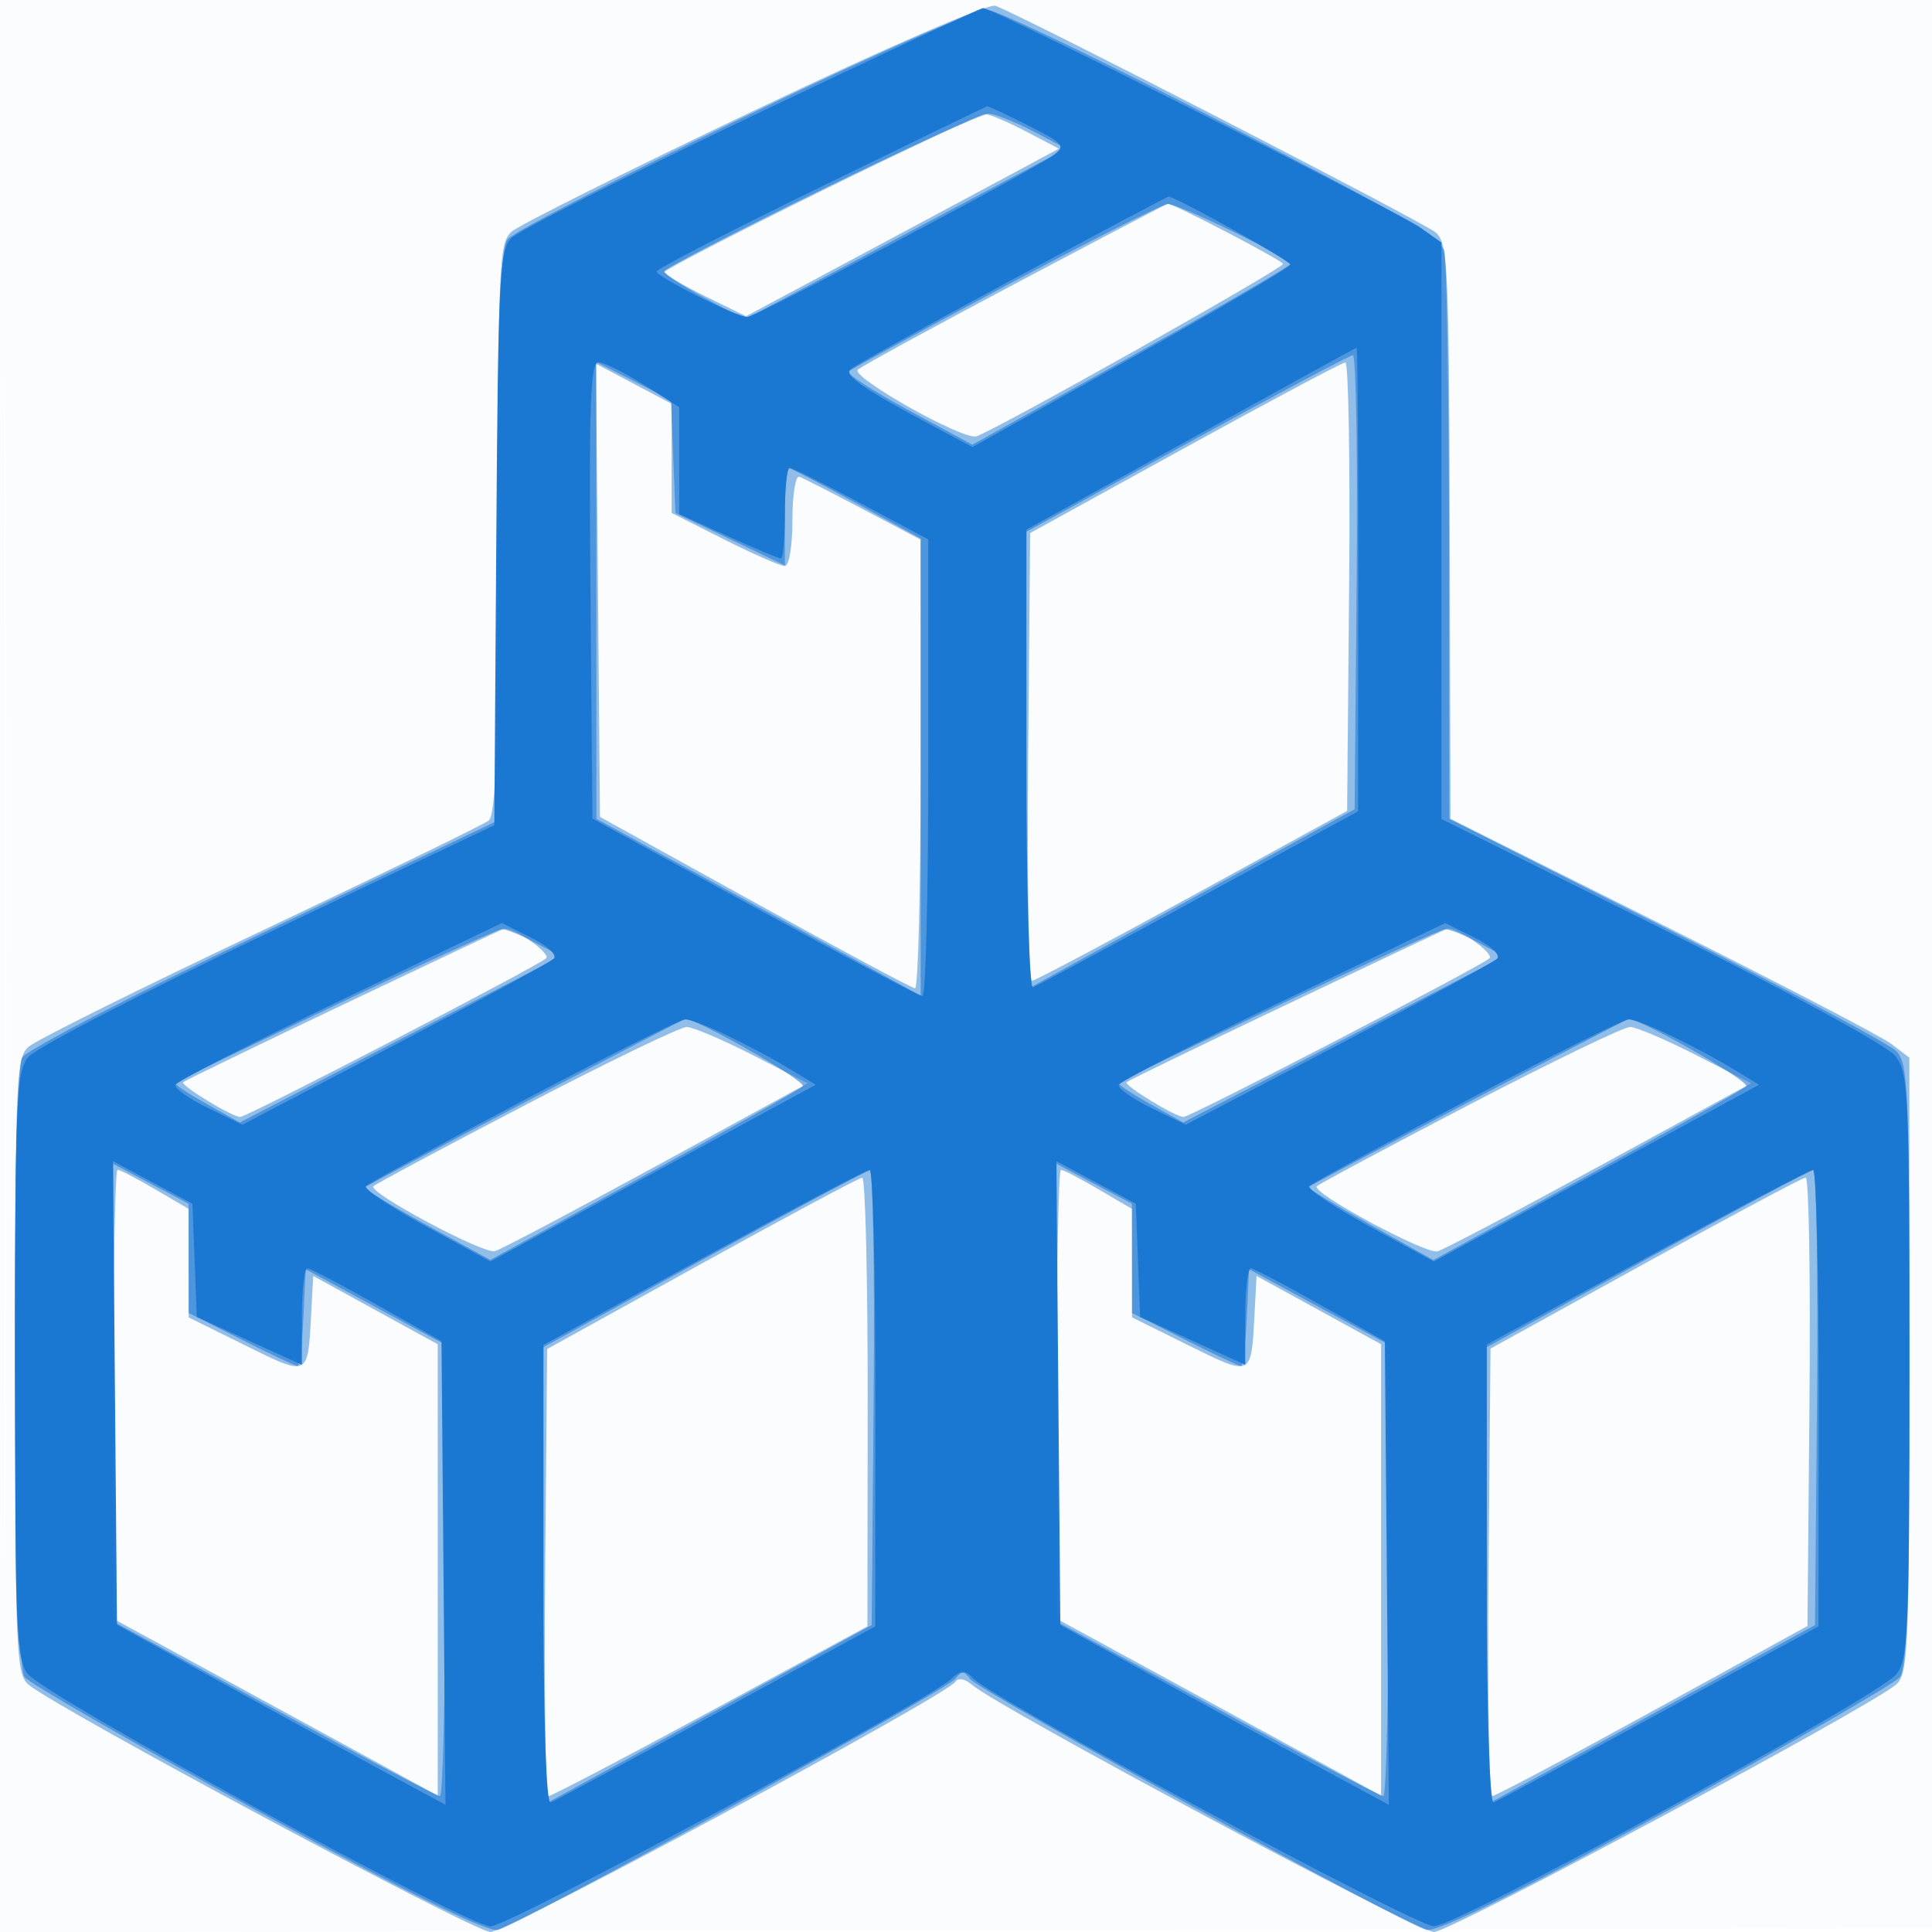
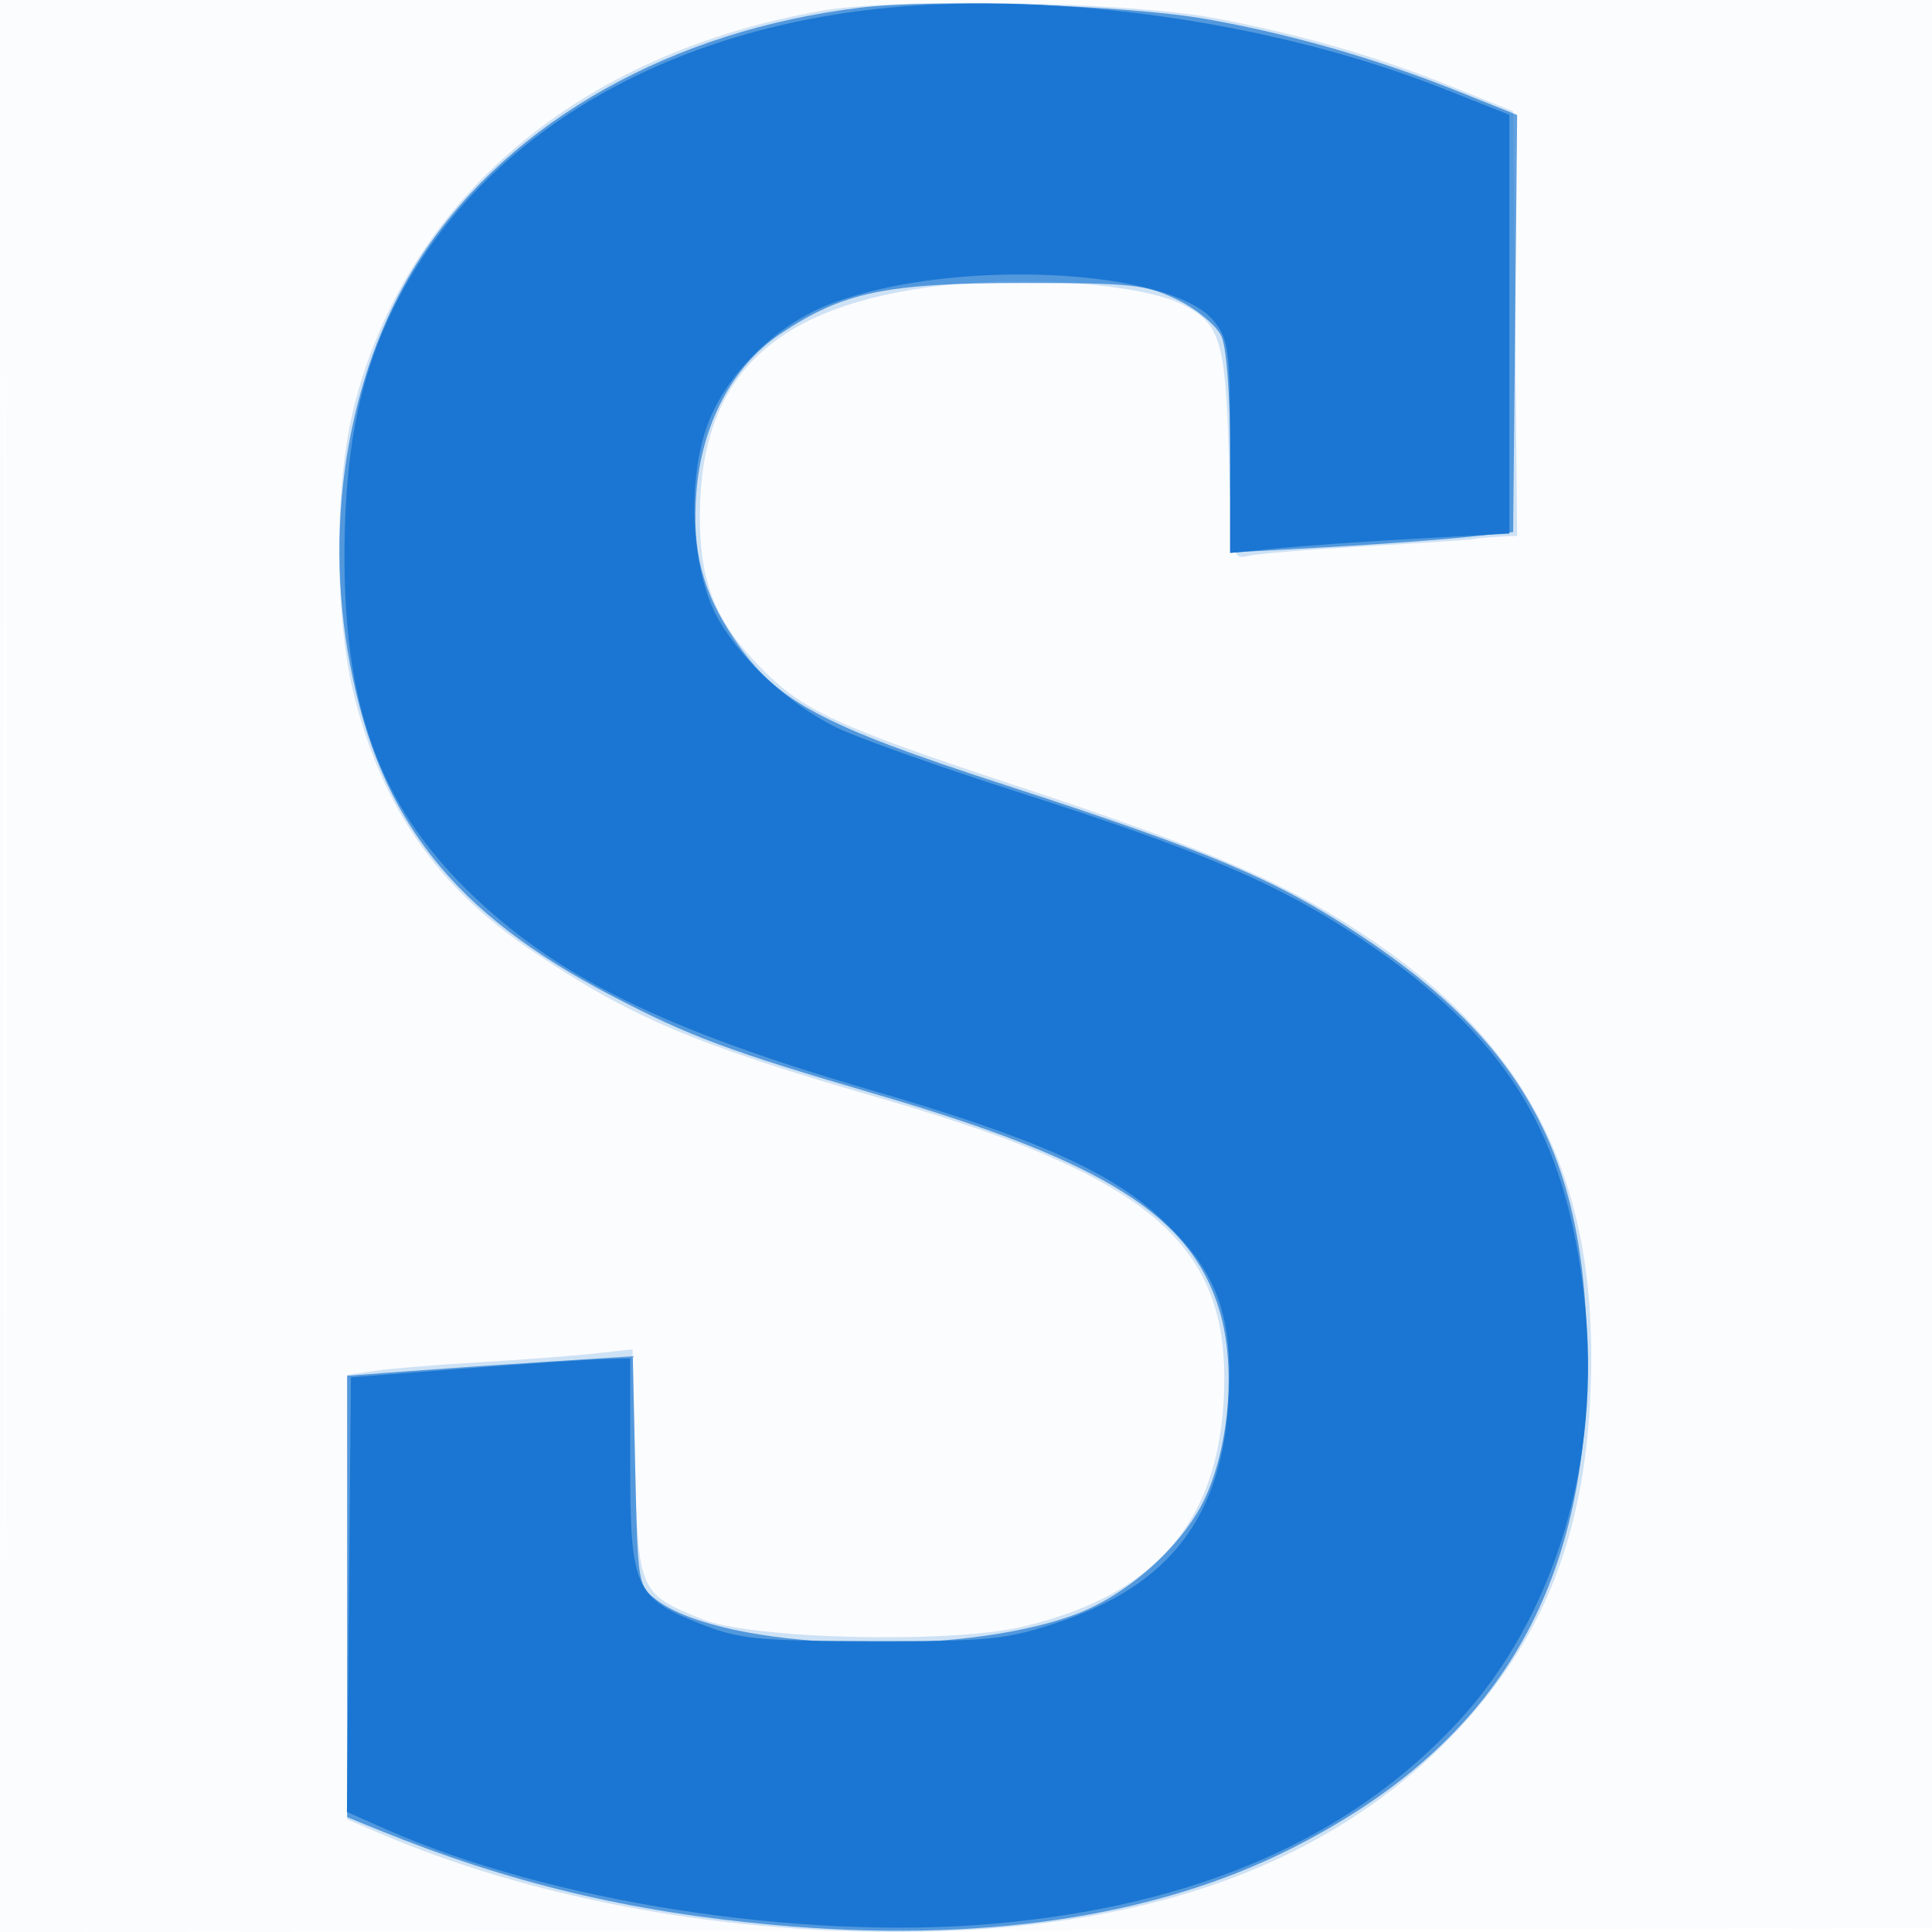
<svg xmlns="http://www.w3.org/2000/svg" width="256" height="256">
  <path fill-opacity=".016" d="M0 128.004v128.004l128.25-.254 128.25-.254.254-127.75L257.008 0H0v128.004m.485.496c0 70.4.119 99.053.265 63.672.146-35.38.146-92.98 0-128C.604 29.153.485 58.1.485 128.5" fill="#1976D2" fill-rule="evenodd" />
-   <path fill-opacity=".466" d="M99.913 14.656c-16.719 7.96-31.189 15.189-32.156 16.064C66.14 32.183 66 35.317 66 70.033c0 28.99-.289 37.948-1.25 38.7-.687.537-14.3 7.151-30.25 14.696s-29.787 14.43-30.75 15.3C2.138 140.185 2 143.517 2 181c0 37.51.137 40.808 1.75 42.2 3.545 3.059 59.073 32.8 61.24 32.8 2.25 0 60.489-31.349 61.611-33.163.357-.578 1.262-.397 2.248.448C132.358 226.293 187.9 256 190.016 256c2.163 0 57.694-29.745 61.234-32.8 1.613-1.392 1.75-4.693 1.75-42.282v-40.773l-2.394-1.822c-1.317-1.003-14.999-8.123-30.403-15.823l-28.009-14-.097-38.095c-.089-34.971-.241-38.218-1.847-39.596-1.593-1.366-54.613-28.664-58.344-30.039-.934-.344-14.181 5.406-31.993 13.886m8.891 10.667c-11.383 5.597-20.721 10.421-20.75 10.719-.03.298 2.386 1.738 5.369 3.201l5.423 2.66 11.327-6.051c6.23-3.328 15.559-8.324 20.731-11.103l9.403-5.052-4.403-2.303c-2.422-1.267-4.854-2.291-5.404-2.276-.55.015-10.313 4.607-21.696 10.205M134.5 37.602c-11 5.826-20.375 10.946-20.834 11.379-1.009.952 13.787 9.298 15.675 8.841C131.305 57.347 170 35.602 170 34.974c0-.435-14.465-7.986-15.267-7.969-.128.002-9.233 4.771-20.233 10.597M79.235 78.225l.265 30.023 20.5 11.333c11.275 6.233 20.838 11.352 21.25 11.376.412.024.745-13.344.739-29.707l-.011-29.75-7.577-4c-4.167-2.2-7.988-4.15-8.489-4.333-.502-.184-.912 2.404-.912 5.75 0 3.487-.437 6.083-1.025 6.083-.564 0-4.164-1.581-8-3.513L89 67.975l-.008-7.238-.009-7.237-5.006-2.649-5.006-2.649.264 30.023M157 59.344l-20.5 11.291-.265 29.682c-.146 16.326.079 29.667.5 29.648.421-.02 9.99-5.093 21.265-11.274l20.5-11.238.265-29.726c.146-16.35-.079-29.715-.5-29.7-.421.014-9.99 5.107-21.265 11.317M45.565 133.071c-11.514 5.481-21.096 10.126-21.292 10.323-.411.41 6.473 4.606 7.557 4.606.922 0 39.39-19.948 40.535-21.02.678-.635-4.303-4.15-5.565-3.927-.165.029-9.721 4.537-21.235 10.018m125 0c-11.514 5.481-21.096 10.126-21.292 10.323-.411.41 6.473 4.606 7.557 4.606.922 0 39.39-19.948 40.535-21.02.678-.635-4.303-4.15-5.565-3.927-.165.029-9.721 4.537-21.235 10.018M69.782 146.33c-10.844 5.649-19.98 10.535-20.302 10.856-.788.789 14.505 8.978 16.076 8.607.683-.161 10.294-5.234 21.359-11.272l20.117-10.98-7.266-3.721c-3.996-2.047-7.941-3.73-8.766-3.742-.825-.011-10.373 4.602-21.218 10.252m125 0c-10.844 5.649-19.979 10.534-20.299 10.854-.817.817 14.352 9.006 15.98 8.627.734-.171 10.387-5.252 21.452-11.29l20.117-10.98-7.266-3.721c-3.996-2.047-7.941-3.73-8.766-3.742-.825-.011-10.373 4.602-21.218 10.252M15.015 184.75l.014 29.75 14.696 8c8.082 4.4 17.751 9.672 21.485 11.716l6.79 3.716v-59.814l-8.25-4.523-8.25-4.522-.277 5.214c-.436 8.186-.331 8.138-8.694 4L25 174.561V160.19l-4.428-2.595c-2.436-1.427-4.686-2.595-5-2.595-.315 0-.565 13.387-.557 29.75m125 0 .014 29.75 14.696 8c8.082 4.4 17.751 9.672 21.485 11.716l6.79 3.716v-59.814l-8.25-4.523-8.25-4.522-.277 5.214c-.436 8.186-.331 8.138-8.694 4L150 174.561V160.19l-4.428-2.595c-2.436-1.427-4.686-2.595-5-2.595-.315 0-.565 13.387-.557 29.75M93 167.419l-20.5 11.333-.265 29.624c-.146 16.293.05 29.624.435 29.624.384 0 10.053-5.062 21.484-11.25l20.786-11.25.03-29.75c.016-16.363-.308-29.731-.72-29.707-.412.024-9.975 5.143-21.25 11.376m125-.036-20.5 11.314-.265 29.651c-.146 16.309.079 29.646.5 29.638.421-.008 9.99-5.081 21.265-11.274l20.5-11.26.265-29.726c.146-16.349-.079-29.711-.5-29.692-.421.019-9.99 5.126-21.265 11.349" fill="#1976D2" fill-rule="evenodd" />
-   <path fill-opacity=".567" d="M98.5 15.564C82 23.526 67.938 30.793 67.25 31.712 66.302 32.979 66 42.472 66 71.043v37.661L34.929 123.55c-17.088 8.165-31.488 15.627-32 16.582-1.506 2.814-1.204 80.136.321 82.079.688.876 14.629 8.892 30.981 17.812 20.446 11.154 30.369 16.053 31.774 15.686 3.015-.788 59.316-31.692 60.549-33.236.872-1.091 1.217-1.09 2 .009 1.068 1.499 57.279 32.4 60.441 33.227 1.405.367 11.328-4.532 31.774-15.686 16.352-8.92 30.294-16.936 30.981-17.812.952-1.214 1.25-11.071 1.25-41.402 0-36.694-.138-39.946-1.763-41.559-.969-.963-14.686-8.275-30.482-16.25l-28.719-14.5-.032-36.5c-.017-20.075-.303-37.513-.634-38.75-.47-1.753-6.927-5.498-29.237-16.954C146.385 8.209 132.375 1.478 131 1.339c-1.555-.157-13.842 5.22-32.5 14.225m10.25 9.626C97.338 30.772 88 35.617 88 35.955c0 .338 2.399 1.913 5.331 3.499l5.332 2.884 21.313-11.325 21.313-11.325-4.395-2.299c-2.417-1.264-5.069-2.31-5.894-2.324-.825-.014-10.838 4.542-22.25 10.125m24.481 12.694c-11.147 5.951-20.507 11.059-20.799 11.351-.292.291 3.281 2.591 7.939 5.11l8.469 4.579 21.056-11.712c11.581-6.442 21.067-11.951 21.08-12.243.034-.751-14.751-7.976-16.243-7.937-.678.018-10.354 4.901-21.502 10.852m24.019 20.902L136 70.466v60.674l7.75-4.281c4.262-2.355 14.05-7.736 21.75-11.957l14-7.675.265-30.114c.145-16.562-.08-30.089-.5-30.06-.421.03-10.327 5.309-22.015 11.733M79.015 78.233l.014 30.267 14.696 8c8.082 4.4 17.751 9.672 21.485 11.716l6.79 3.716V71.358l-8.54-4.679c-4.696-2.573-8.746-4.679-9-4.679-.253 0-.46 2.907-.46 6.461v6.461l-7.25-3.471-7.25-3.471-.292-7.495-.292-7.494-4.958-2.512L79 47.966l.015 30.267M44.5 133.164c-11.55 5.504-21.136 10.142-21.302 10.307-.166.165 1.696 1.417 4.139 2.782l4.441 2.482 21.263-11.013 21.263-11.013-3.402-1.813c-1.871-.997-3.852-1.796-4.402-1.776-.55.02-10.45 4.54-22 10.044m125 0c-11.55 5.504-21.136 10.142-21.302 10.307-.166.165 1.696 1.417 4.139 2.782l4.441 2.482 21.263-11.013 21.263-11.013-3.402-1.813c-1.871-.997-3.852-1.796-4.402-1.776-.55.02-10.45 4.54-22 10.044m-99.931 12.881c-11.512 6.041-21.071 11.124-21.242 11.295-.171.171 3.503 2.401 8.165 4.955l8.477 4.644 20.265-11.093c11.146-6.102 20.66-11.455 21.142-11.896.658-.603-14.169-9.079-15.604-8.92-.15.017-9.691 4.973-21.203 11.015m125 0c-11.512 6.041-21.048 11.101-21.191 11.244-.143.142 3.523 2.377 8.147 4.965l8.407 4.706 20.284-11.104c11.156-6.107 20.678-11.465 21.16-11.906.658-.603-14.169-9.079-15.604-8.92-.15.017-9.691 4.973-21.203 11.015M15 184.536v30.318l21.302 11.573c11.716 6.365 21.616 11.573 22 11.573.384 0 .698-13.46.698-29.911v-29.911l-9.25-4.999-9.25-4.998-.296 6.409c-.162 3.526-.511 6.41-.775 6.41-.263 0-3.618-1.581-7.454-3.513L25 173.975l-.008-7.238-.009-7.237-4.991-2.641L15 154.217v30.319m125 0v30.318l21.302 11.573c11.716 6.365 21.616 11.573 22 11.573.384 0 .698-13.46.698-29.911v-29.911l-9.25-4.999-9.25-4.998-.296 6.409c-.162 3.526-.511 6.41-.775 6.41-.263 0-3.618-1.581-7.454-3.513L150 173.975l-.008-7.238-.009-7.237-4.991-2.641-4.992-2.642v30.319m-46.741-17.71L72.017 178.5l-.008 30.331L72 239.162l8.25-4.51c4.537-2.481 14.325-7.844 21.75-11.917l13.5-7.407.265-30.164c.145-16.59-.08-30.13-.5-30.088-.421.041-10.324 5.329-22.006 11.75m125.005-.027L197.028 178.5l-.014 30.302-.014 30.303 8.75-4.769c4.813-2.624 14.6-7.973 21.75-11.889l13-7.119.265-30.164c.145-16.59-.08-30.142-.5-30.115-.421.026-10.321 5.314-22.001 11.75" fill="#1976D2" fill-rule="evenodd" />
-   <path fill-opacity=".966" d="M99.5 15.456C83 23.33 68.718 30.571 67.762 31.548c-1.58 1.615-1.762 5.247-2 39.787l-.262 38.01-30 14.279c-16.5 7.853-30.787 15.25-31.75 16.438C2.151 142.036 2 145.557 2 181c0 35.47.149 38.957 1.75 40.867 2.527 3.016 58.276 33.407 61.25 33.39 2.376-.013 57.554-29.639 60.983-32.741 1.413-1.279 1.821-1.285 3.073-.045 2.886 2.857 58.513 32.769 60.944 32.77 3 .002 58.749-30.366 61.25-33.364 1.6-1.919 1.75-5.41 1.75-40.853 0-36.567-.107-38.889-1.899-41.139-1.086-1.363-14.373-8.594-31-16.871L191 108.528V32.136l-2.75-1.948c-3.221-2.282-56.877-29.221-57.993-29.117C129.841 1.11 116 7.583 99.5 15.456m9.25 9.308C96.787 30.591 87 35.634 87 35.971 87 36.691 97.589 42 99.025 42c1.109 0 37.616-19.286 40.503-21.397 1.735-1.268 1.496-1.557-3.296-3.985-2.841-1.44-5.293-2.58-5.449-2.533-.156.047-10.07 4.853-22.033 10.679M134 37.12c-11.275 6.063-20.87 11.385-21.323 11.825-.842.82 1.851 2.664 11.004 7.539l5.182 2.759 21.068-11.799c11.588-6.49 21.063-12.057 21.055-12.372-.013-.529-15.41-9.131-16.154-9.024-.183.026-9.557 5.008-20.832 11.072m23.75 21.04L136 70.18v30.493c0 16.882.388 30.345.87 30.16.479-.183 10.369-5.508 21.978-11.833l21.108-11.5.022-30.75c.012-16.913-.091-30.719-.228-30.68-.137.038-10.037 5.478-22 12.09M78.235 78.236l.265 30.236 21.5 11.762c11.825 6.469 21.838 11.763 22.25 11.764.412.001.75-13.616.75-30.261V71.473l-8.865-4.736c-4.875-2.605-9.15-4.737-9.5-4.737-.349 0-.635 2.7-.635 6s-.235 6-.522 6c-.287 0-3.437-1.322-7-2.937L90 68.125V53.956l-4.696-2.978C82.722 49.34 80.015 48 79.29 48c-1.069 0-1.269 5.738-1.055 30.236m-33.221 54.375c-11.817 5.668-21.611 10.681-21.765 11.141-.153.459 1.78 1.835 4.295 3.057l4.572 2.222 20.192-10.568c11.106-5.812 20.583-10.958 21.061-11.434.491-.49-.814-1.706-3-2.795l-3.869-1.929-21.486 10.306m125 0c-11.817 5.668-21.611 10.681-21.765 11.141-.153.459 1.78 1.835 4.295 3.057l4.572 2.222 20.192-10.568c11.106-5.812 20.583-10.958 21.061-11.434.491-.49-.814-1.706-3-2.795l-3.869-1.929-21.486 10.306M69.316 145.828c-11.1 5.87-20.471 10.968-20.823 11.329-.353.362 3.214 2.759 7.926 5.327l8.566 4.67 21.554-11.71 21.554-11.709-3.025-1.84c-5.404-3.286-12.97-6.897-14.285-6.817-.706.043-10.366 4.881-21.467 10.75m125 0c-11.1 5.87-20.471 10.968-20.823 11.329-.353.362 3.214 2.759 7.926 5.327l8.566 4.67 21.554-11.71 21.554-11.709-3.025-1.84c-5.404-3.286-12.97-6.897-14.285-6.817-.706.043-10.366 4.881-21.467 10.75M15.235 184.575l.265 30.717 12.5 6.914a3386.476 3386.476 0 0 0 21.765 11.93l9.264 5.016-.264-30.717-.265-30.717-8.5-4.798c-4.675-2.639-8.837-4.826-9.25-4.859-.413-.034-.75 2.828-.75 6.359v6.42l-6.962-3.169-6.963-3.169-.287-7.501-.288-7.501-5.265-2.821-5.264-2.822.264 30.718m125 .017.265 30.734 12 6.635a3142.2 3142.2 0 0 0 21.765 11.913l9.764 5.278-.264-30.717-.265-30.717-8.5-4.798c-4.675-2.639-8.838-4.826-9.25-4.859-.412-.034-.75 2.828-.75 6.359v6.42l-6.962-3.169-6.963-3.169-.287-7.501-.288-7.501-5.265-2.821-5.264-2.822.264 30.735m-46.985-17.98L72 178.211v30.478c0 18.856.363 30.351.952 30.144.523-.183 10.418-5.508 21.988-11.833l21.037-11.5.011-30.25c.007-16.637-.326-30.247-.738-30.243-.412.004-10.312 5.226-22 11.605m125-.026L197 178.152v30.508c0 17.978.375 30.37.913 30.173.502-.183 10.394-5.508 21.983-11.833l21.069-11.5.018-30.25c.009-16.637-.321-30.246-.733-30.241-.412.006-10.312 5.215-22 11.577" fill="#1976D2" fill-rule="evenodd" />
+   <path fill-opacity=".203" d="M108.845 1.43C76.664 7.116 53.952 26.317 46.93 53.774c-2.67 10.439-2.649 28.095.045 38.63 3.775 14.757 11.062 25.188 23.418 33.521 13.198 8.9 21.645 12.476 46.428 19.65 34.654 10.032 45.401 18.794 45.401 37.013 0 18.27-8.482 28.702-26.818 32.981-9.662 2.254-35.878 1.619-42.404-1.028-8.355-3.389-8.455-3.622-8.844-20.671l-.344-15.077-5.156.567c-2.836.313-9.656.83-15.156 1.151-5.5.321-11.687.826-13.75 1.124l-3.75.541V241.071l4.266 1.829c19.692 8.441 44.107 13.105 68.535 13.094 33.336-.015 58.261-9.151 75.033-27.503 10.831-11.85 16.065-25.341 16.897-43.549 1.248-27.328-7.259-45.379-28.213-59.865-11.101-7.674-21.641-12.313-46.917-20.65-24.819-8.187-29.228-10.22-34.962-16.12-5.964-6.136-7.997-11.383-7.9-20.384.198-18.338 9.978-27.503 32.119-30.101 11.554-1.355 26.731-.12 31.999 2.604 4.825 2.495 5.519 4.81 5.965 19.903.4 13.517.458 13.818 2.544 13.325 1.174-.277 8.209-.851 15.634-1.275 7.425-.424 13.838-.852 14.25-.95.412-.099 1.882-.235 3.266-.304l2.515-.125-.265-28.128-.266-28.127-8.252-3.321c-9.901-3.984-20.216-6.952-31.445-9.049-11.479-2.144-42.031-2.699-51.958-.945" fill="#1976D2" fill-rule="evenodd" />
+   <path fill-opacity=".68" d="M114 1.016c-24.874 3.001-46.128 14.925-57.856 32.46-9.81 14.668-13.469 35.216-9.738 54.686 3.927 20.486 13.686 32.831 34.594 43.755 10.388 5.428 15.653 7.389 35.361 13.164 30.18 8.844 41.601 16.102 45.287 28.78 2.038 7.01 1.325 17.008-1.718 24.081-2.772 6.442-10.212 13.272-17.382 15.954-15.652 5.856-46.67 4.795-55.558-1.901-2.434-1.834-2.497-2.221-2.814-17.078l-.324-15.202-10.676.673c-5.872.37-14.388.951-18.926 1.29l-8.25.617v58.488l4.25 1.729c17.116 6.964 33.159 10.816 52.25 12.549 27.134 2.462 50.377-.952 68.5-10.063 26.713-13.428 39.174-33.721 39.298-63.998.112-27.176-8.008-42.508-30.319-57.25-10.971-7.248-19.715-10.936-46.785-19.732-24.588-7.989-30.371-11.109-35.93-19.385-4.224-6.287-5.603-11.679-4.983-19.483.713-8.971 4.807-16.672 11.118-20.909 8.236-5.53 14.004-6.741 32.101-6.741 14.604 0 16.401.198 20.596 2.265 2.548 1.255 5.111 3.393 5.75 4.797.684 1.5 1.154 7.856 1.154 15.597v13.064l12.75-.713c7.012-.392 15.45-1.005 18.75-1.362l6-.648.266-27.631.265-27.632-7.765-3.113c-10.79-4.325-22.233-7.613-33.332-9.579C149.349.67 123.892-.177 114 1.016" fill="#1976D2" fill-rule="evenodd" />
+   <path fill-opacity=".969" d="M117.5 1.046C87.968 3.91 64.352 17.853 53.02 39.114 47.912 48.698 45.731 58.716 45.645 73c-.123 20.458 4.62 33.544 16.312 45 11.573 11.341 25.872 18.413 53.47 26.449 21.243 6.185 31.433 10.657 38.034 16.689 7.619 6.964 9.885 12.751 9.352 23.891-.759 15.883-7.791 25.094-22.947 30.058-6.641 2.176-9.039 2.409-24.366 2.376-15.335-.034-17.566-.263-22.782-2.334-8.621-3.424-9.218-4.805-9.218-21.33v-13.794l-3.5.085c-1.925.047-10.25.609-18.5 1.248l-15 1.162-.265 28.798-.266 28.798 5.271 2.331c21.619 9.561 54.714 14.708 80.29 12.487 26.801-2.328 47.27-11.209 61.663-26.755 12.848-13.879 19.08-34.659 16.764-55.904-2.422-22.211-10.361-34.998-29.796-47.985-10.702-7.152-21.041-11.566-45.176-19.287-10.717-3.429-21.639-7.318-24.271-8.643-6.253-3.149-12.184-8.579-15.442-14.14-3.524-6.012-4.321-17.526-1.749-25.268 2.356-7.095 9.181-13.929 16.73-16.754 16.18-6.054 45.086-4.648 50.681 2.466 1.865 2.37 2.066 3.992 2.066 16.629v14.003l6.25-.618c3.438-.34 11.762-.919 18.5-1.288L200 70.7V15.21l-8.75-3.464c-22.109-8.751-50.848-12.921-73.75-10.7" fill="#1976D2" fill-rule="evenodd" />
</svg>
